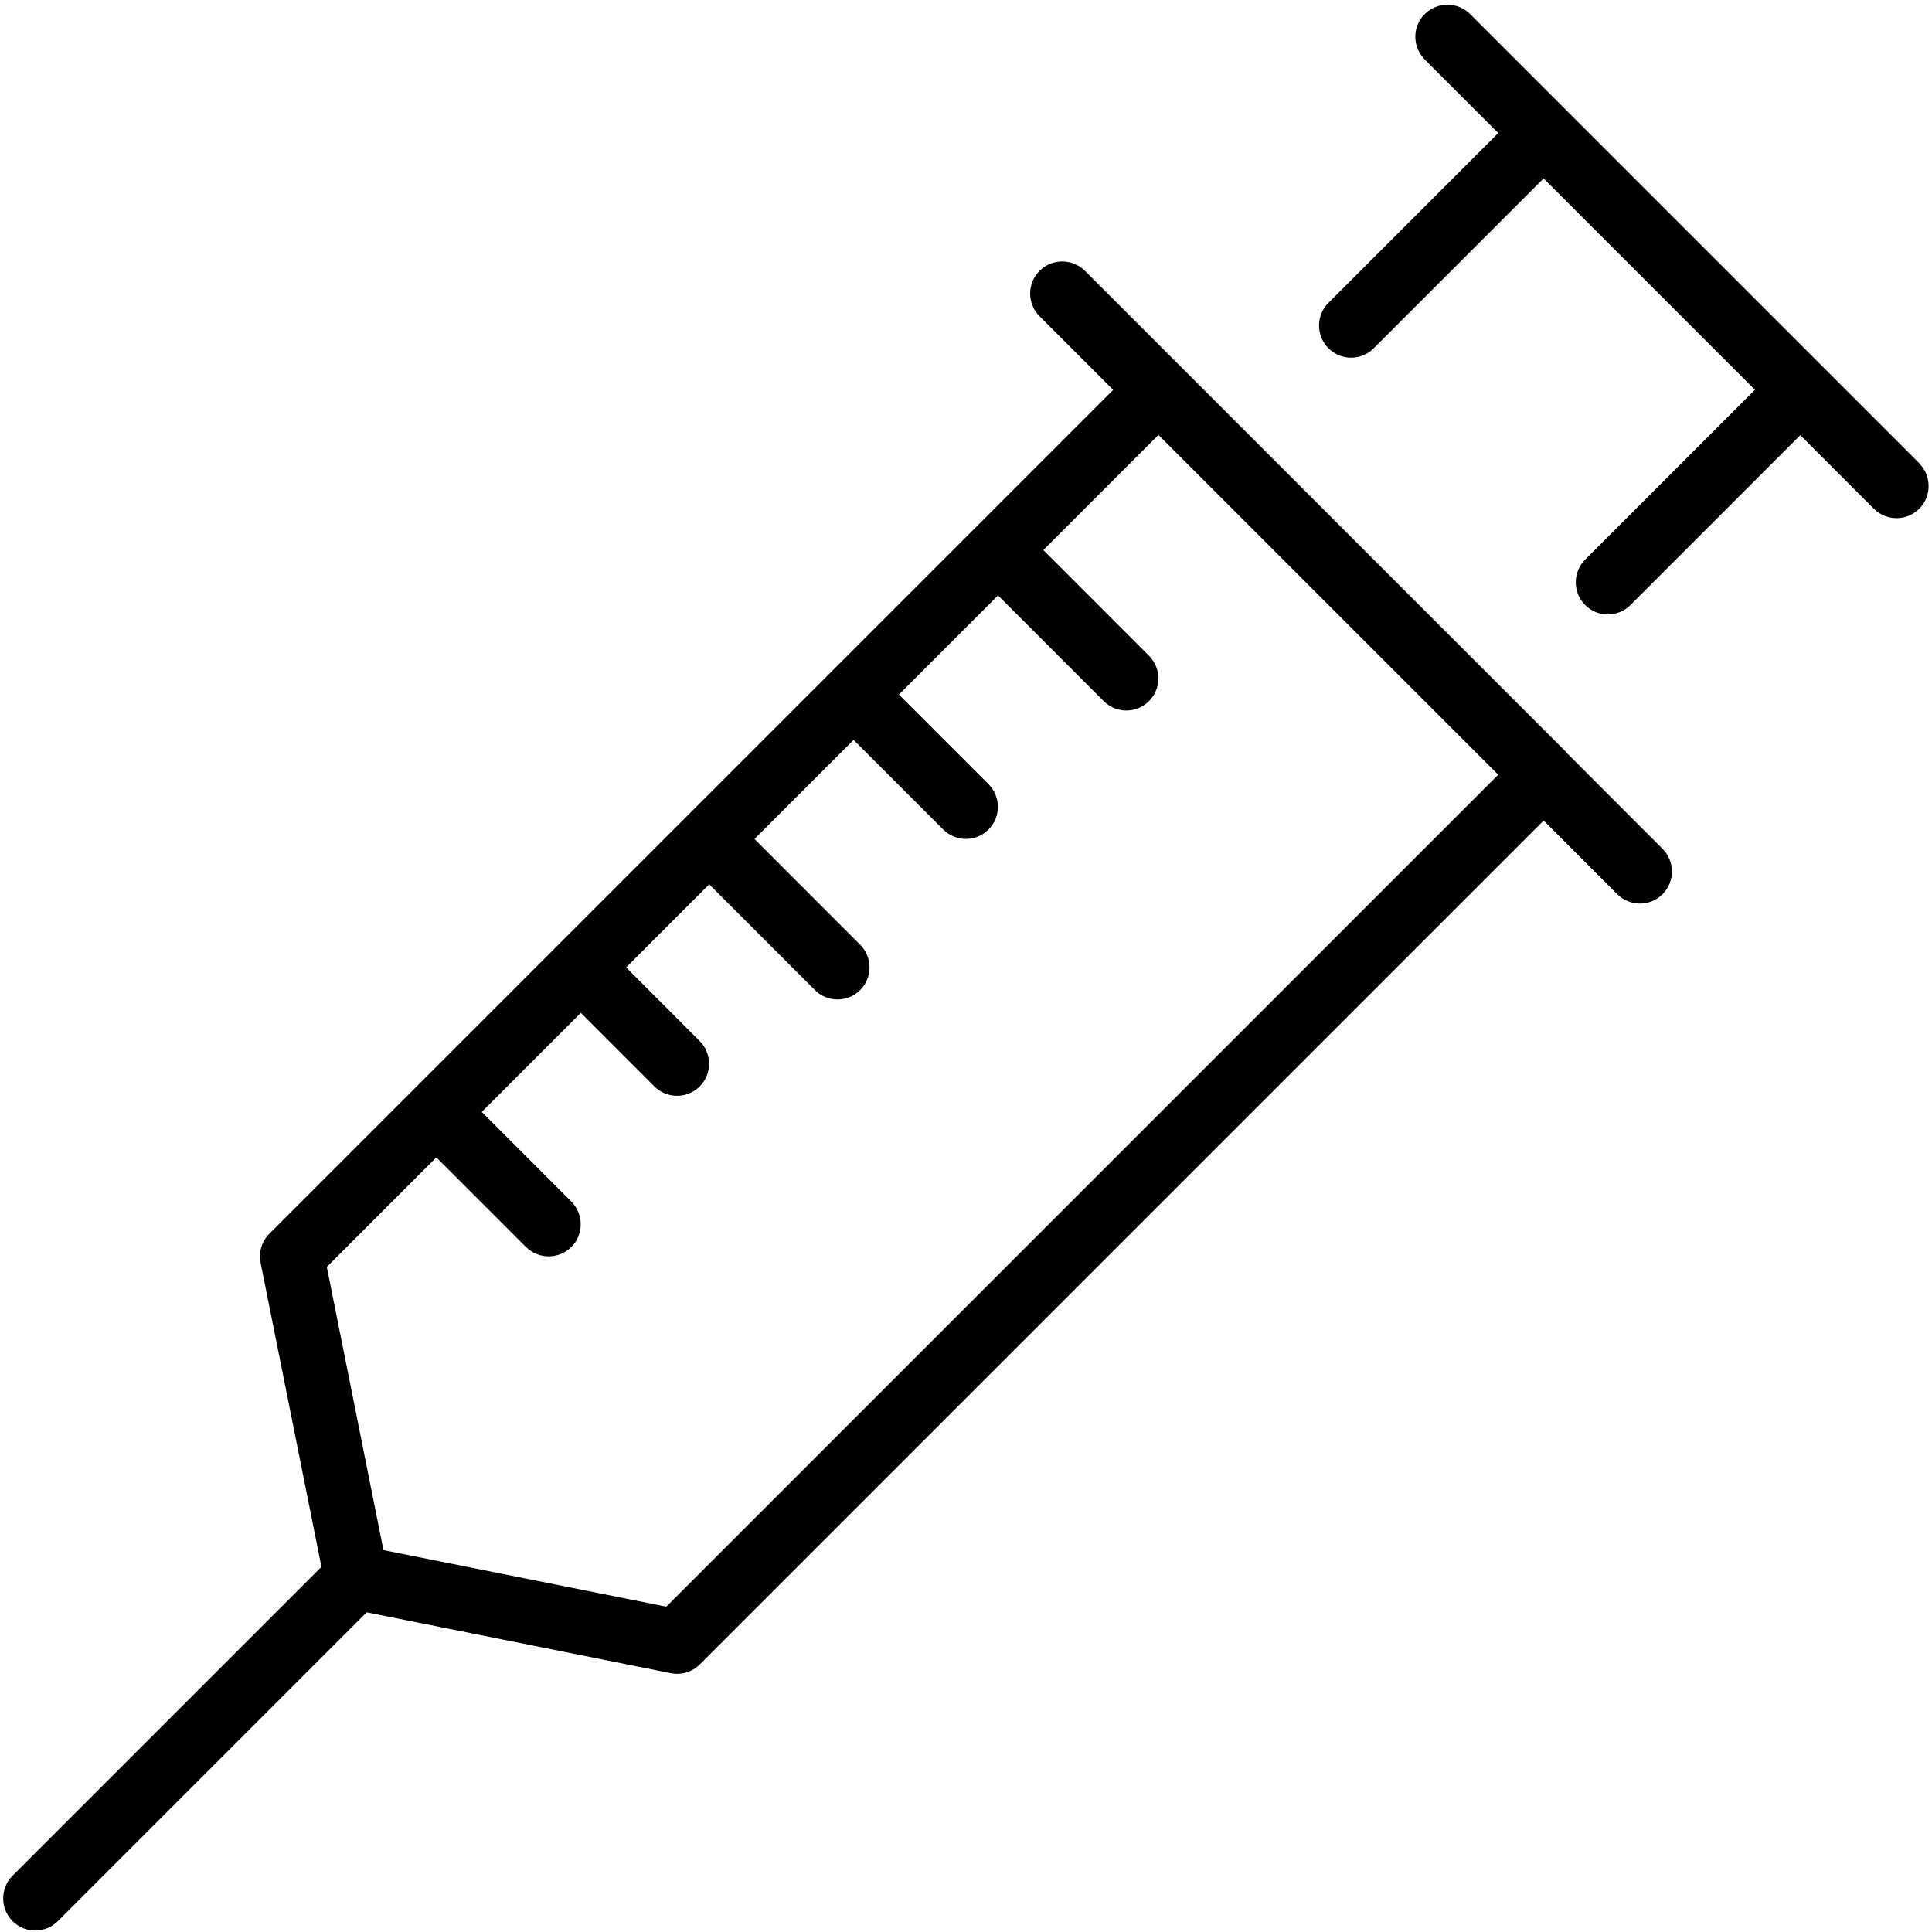
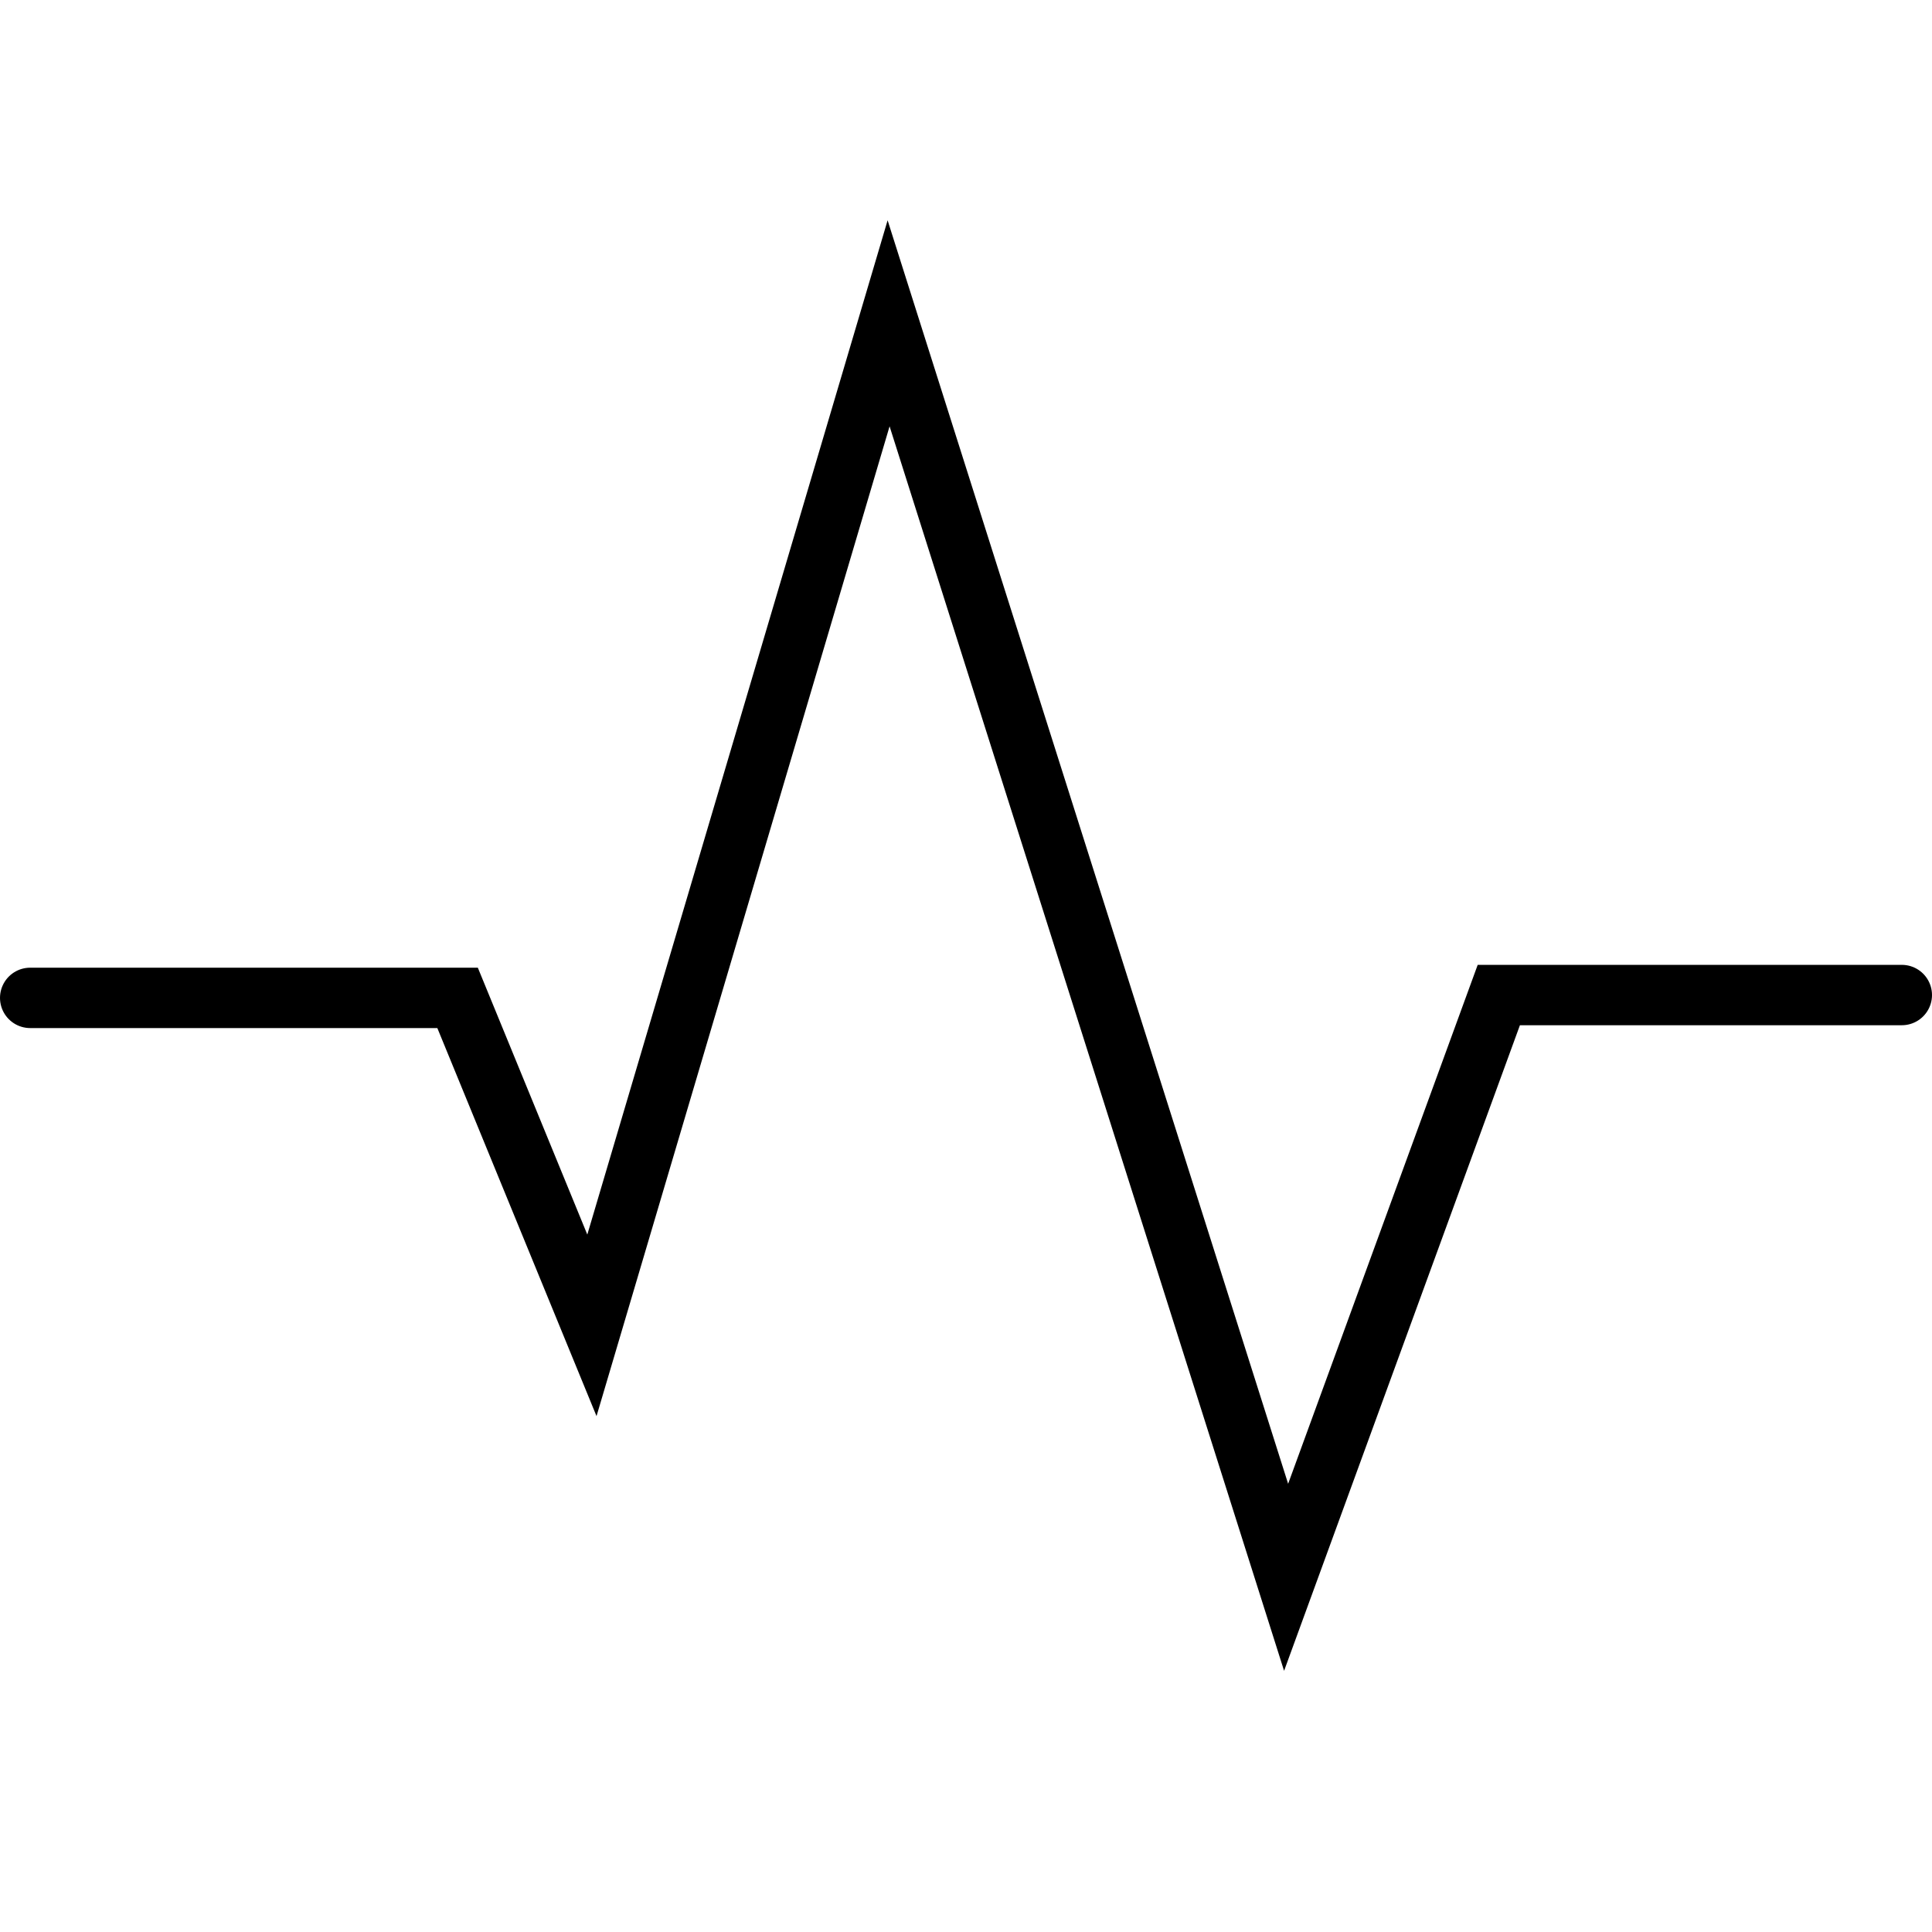
- <svg xmlns="http://www.w3.org/2000/svg" version="1.1" width="32" height="32" viewBox="0 0 32 32">
-   <path d="M25.949 12.465c-0.002-0.002-0.002-0.004-0.004-0.006s-0.004-0.002-0.006-0.004l-6.369-6.369c-0.002-0.002-0.002-0.004-0.004-0.006s-0.004-0.002-0.006-0.004l-1.59-1.59c-0.207-0.207-0.544-0.207-0.752 0s-0.207 0.544 0 0.752l1.22 1.22-13.976 13.976c-0.125 0.125-0.181 0.306-0.146 0.48l1.008 5.038-5.116 5.116c-0.207 0.207-0.207 0.544 0 0.752 0.104 0.104 0.239 0.156 0.375 0.156s0.272-0.052 0.375-0.155l5.116-5.116 5.037 1.008c0.035 0.007 0.070 0.011 0.104 0.011 0.139 0 0.275-0.055 0.376-0.156l13.977-13.977 1.218 1.22c0.105 0.103 0.24 0.155 0.376 0.155s0.272-0.052 0.375-0.155c0.207-0.207 0.207-0.544 0-0.752l-1.59-1.591zM11.041 26.612l-4.69-0.938-0.938-4.69 1.814-1.814 1.484 1.484c0.106 0.103 0.241 0.155 0.377 0.155s0.272-0.052 0.375-0.155c0.207-0.207 0.207-0.544 0-0.752l-1.484-1.485 1.641-1.641 1.218 1.218c0.105 0.104 0.24 0.156 0.376 0.156s0.272-0.052 0.375-0.155c0.207-0.207 0.207-0.544 0-0.752l-1.218-1.22 1.375-1.375 1.75 1.75c0.105 0.104 0.24 0.156 0.376 0.156s0.272-0.052 0.375-0.155c0.207-0.207 0.207-0.544 0-0.752l-1.75-1.751 1.641-1.641 1.484 1.484c0.105 0.104 0.24 0.156 0.376 0.156s0.272-0.052 0.375-0.155c0.207-0.207 0.207-0.544 0-0.752l-1.484-1.484 1.641-1.642 1.75 1.75c0.105 0.104 0.24 0.156 0.376 0.156s0.272-0.052 0.375-0.155c0.207-0.207 0.207-0.544 0-0.752l-1.75-1.751 1.906-1.906 5.628 5.628-13.776 13.776z" />
-   <path d="M31.793 7.676l-7.443-7.443c-0.207-0.207-0.544-0.207-0.752 0s-0.207 0.544 0 0.752l1.218 1.218-2.813 2.813c-0.207 0.207-0.207 0.544 0 0.752 0.104 0.104 0.239 0.156 0.375 0.156s0.272-0.052 0.375-0.155l2.814-2.814 3.501 3.501-2.813 2.813c-0.207 0.207-0.207 0.544 0 0.752 0.104 0.104 0.239 0.156 0.375 0.156s0.272-0.052 0.375-0.155l2.814-2.814 1.218 1.218c0.105 0.104 0.24 0.156 0.376 0.156s0.272-0.052 0.375-0.155c0.208-0.207 0.208-0.544 0.001-0.752z" />
+ <svg xmlns="http://www.w3.org/2000/svg" version="1.1" id="图层_1" x="0px" y="0px" width="32px" height="32px" viewBox="0 0 32 32" style="enable-background:new 0 0 32 32;" xml:space="preserve">
+   <style type="text/css">
+ 
+ 	.st0{fill:none;stroke:#000000;stroke-linecap:round;stroke-miterlimit:10;}
+ 
+ </style>
+   <path class="st0" d="M0.5,16.528L7.579,16.528L9.804,21.952L14.718,5.355L21.302,26.125L24.825,16.481L31.5,16.481" />
</svg>
